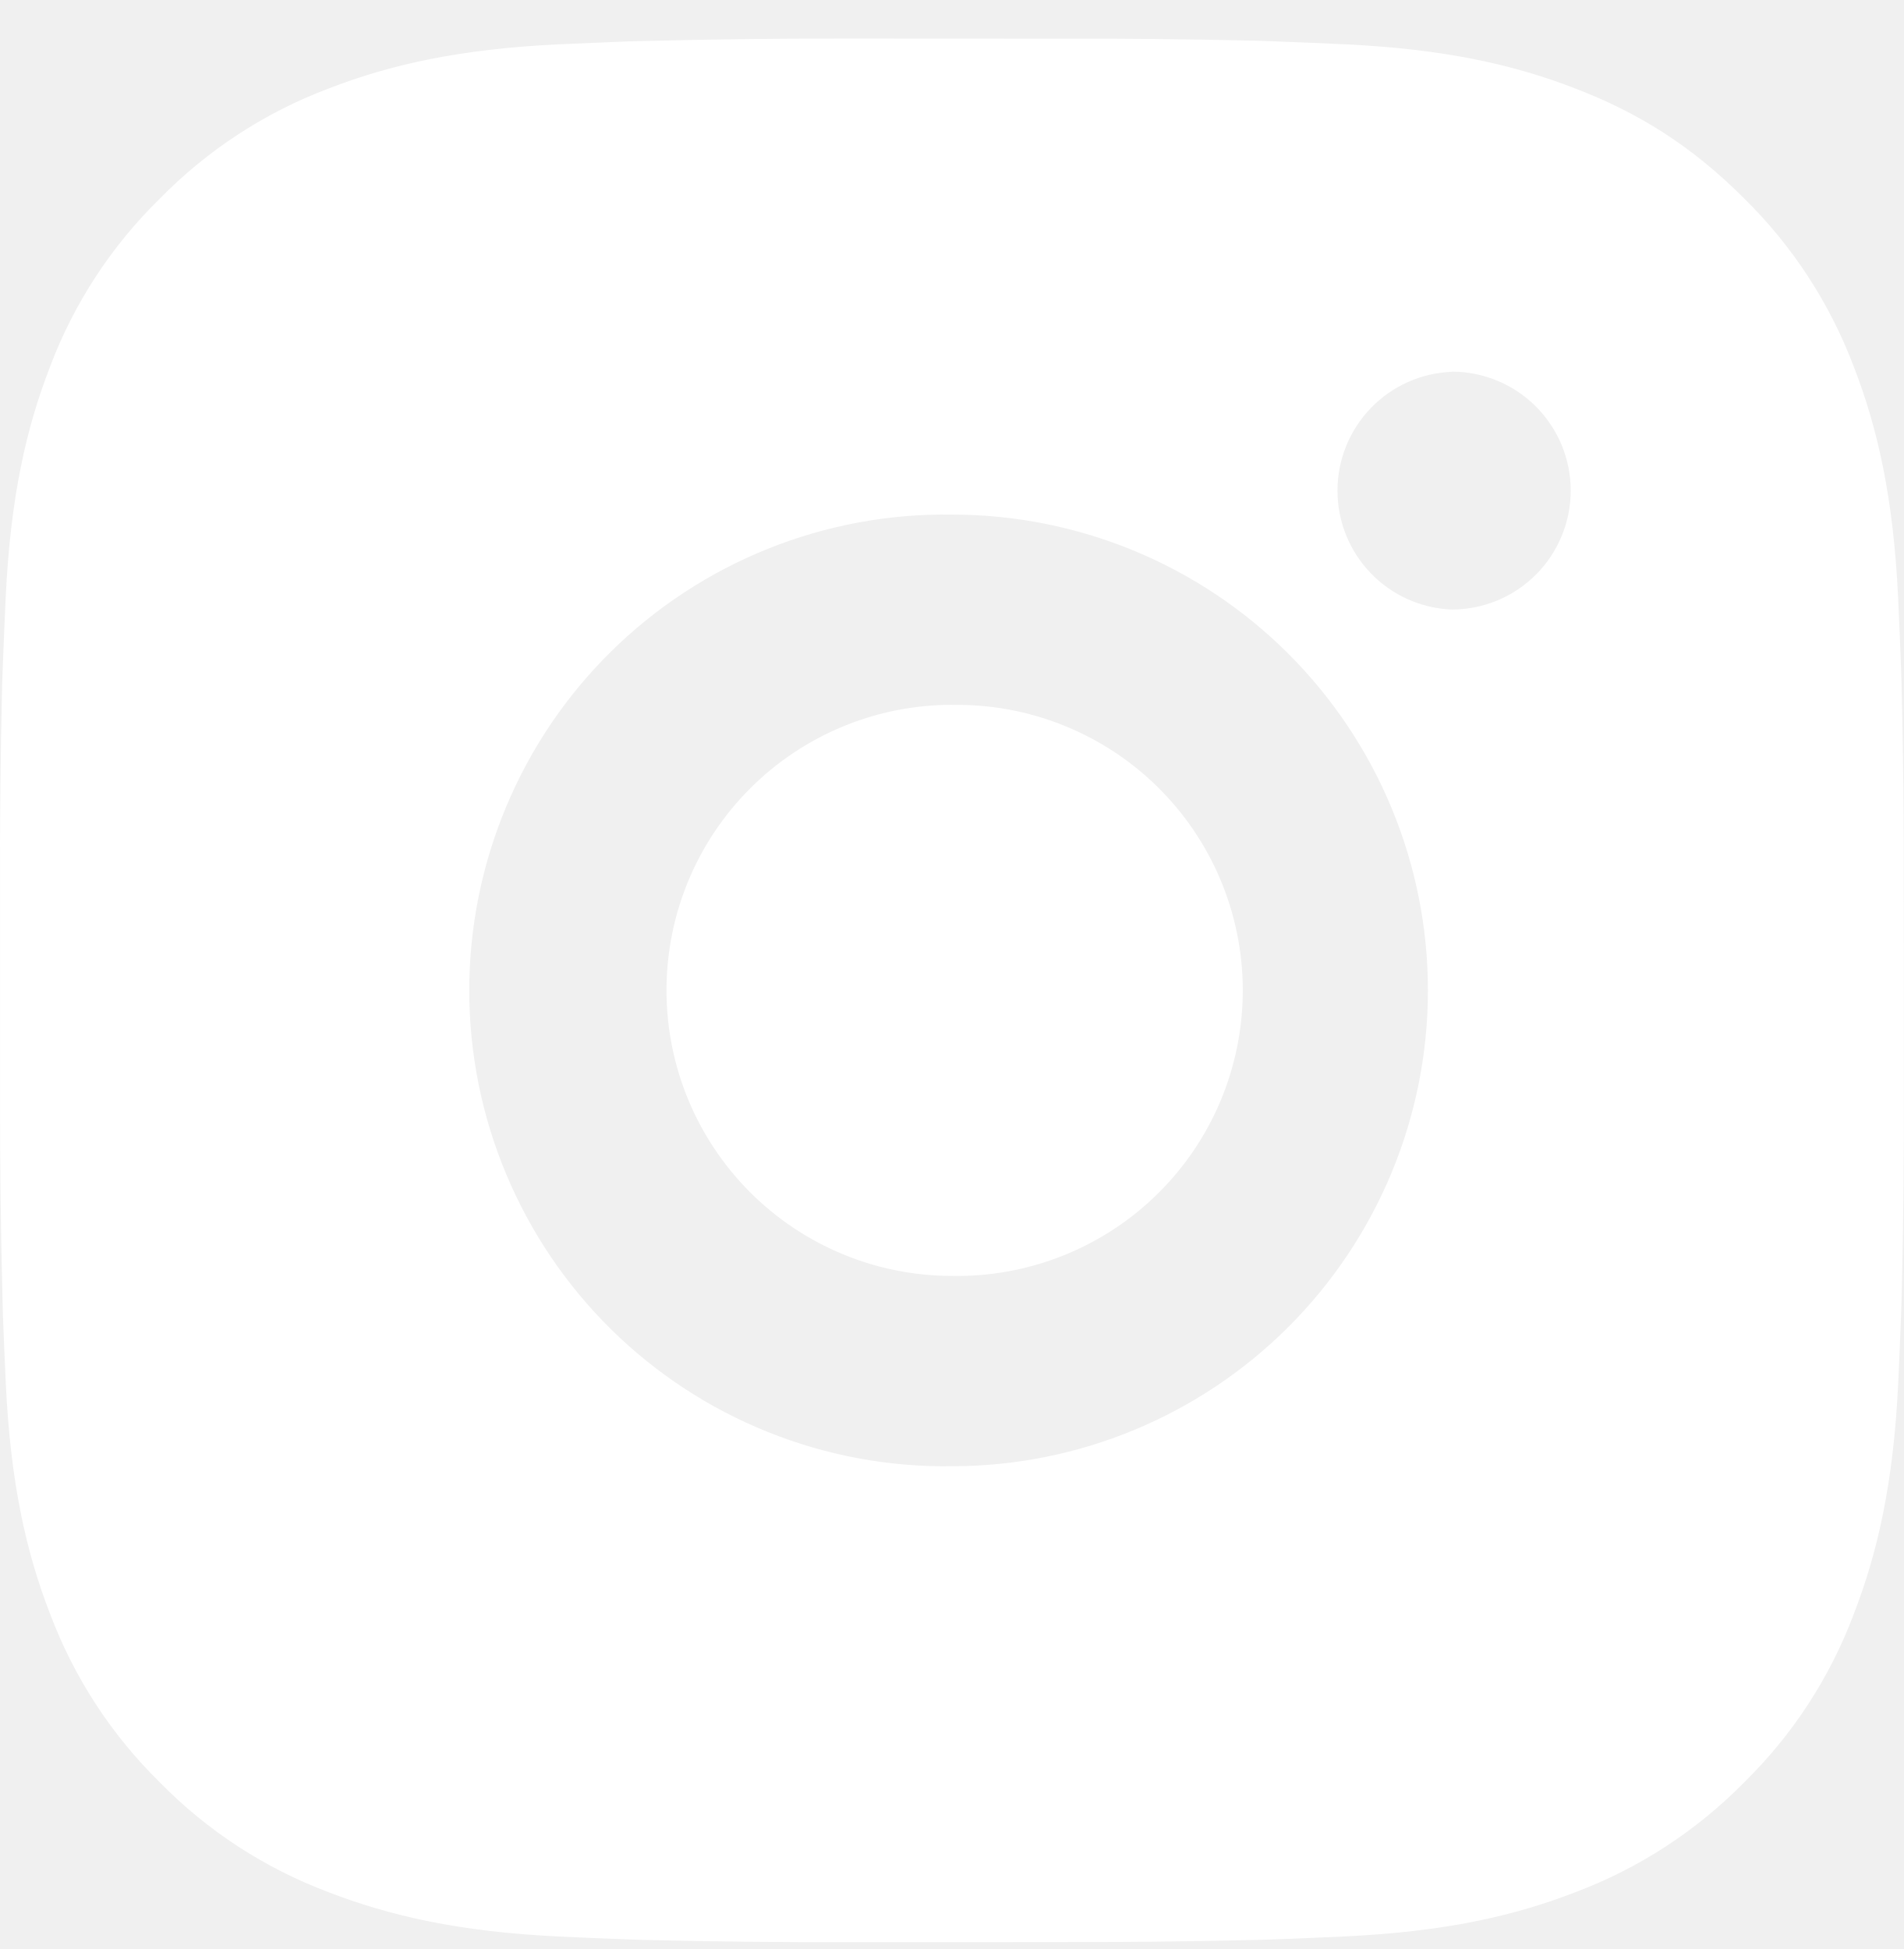
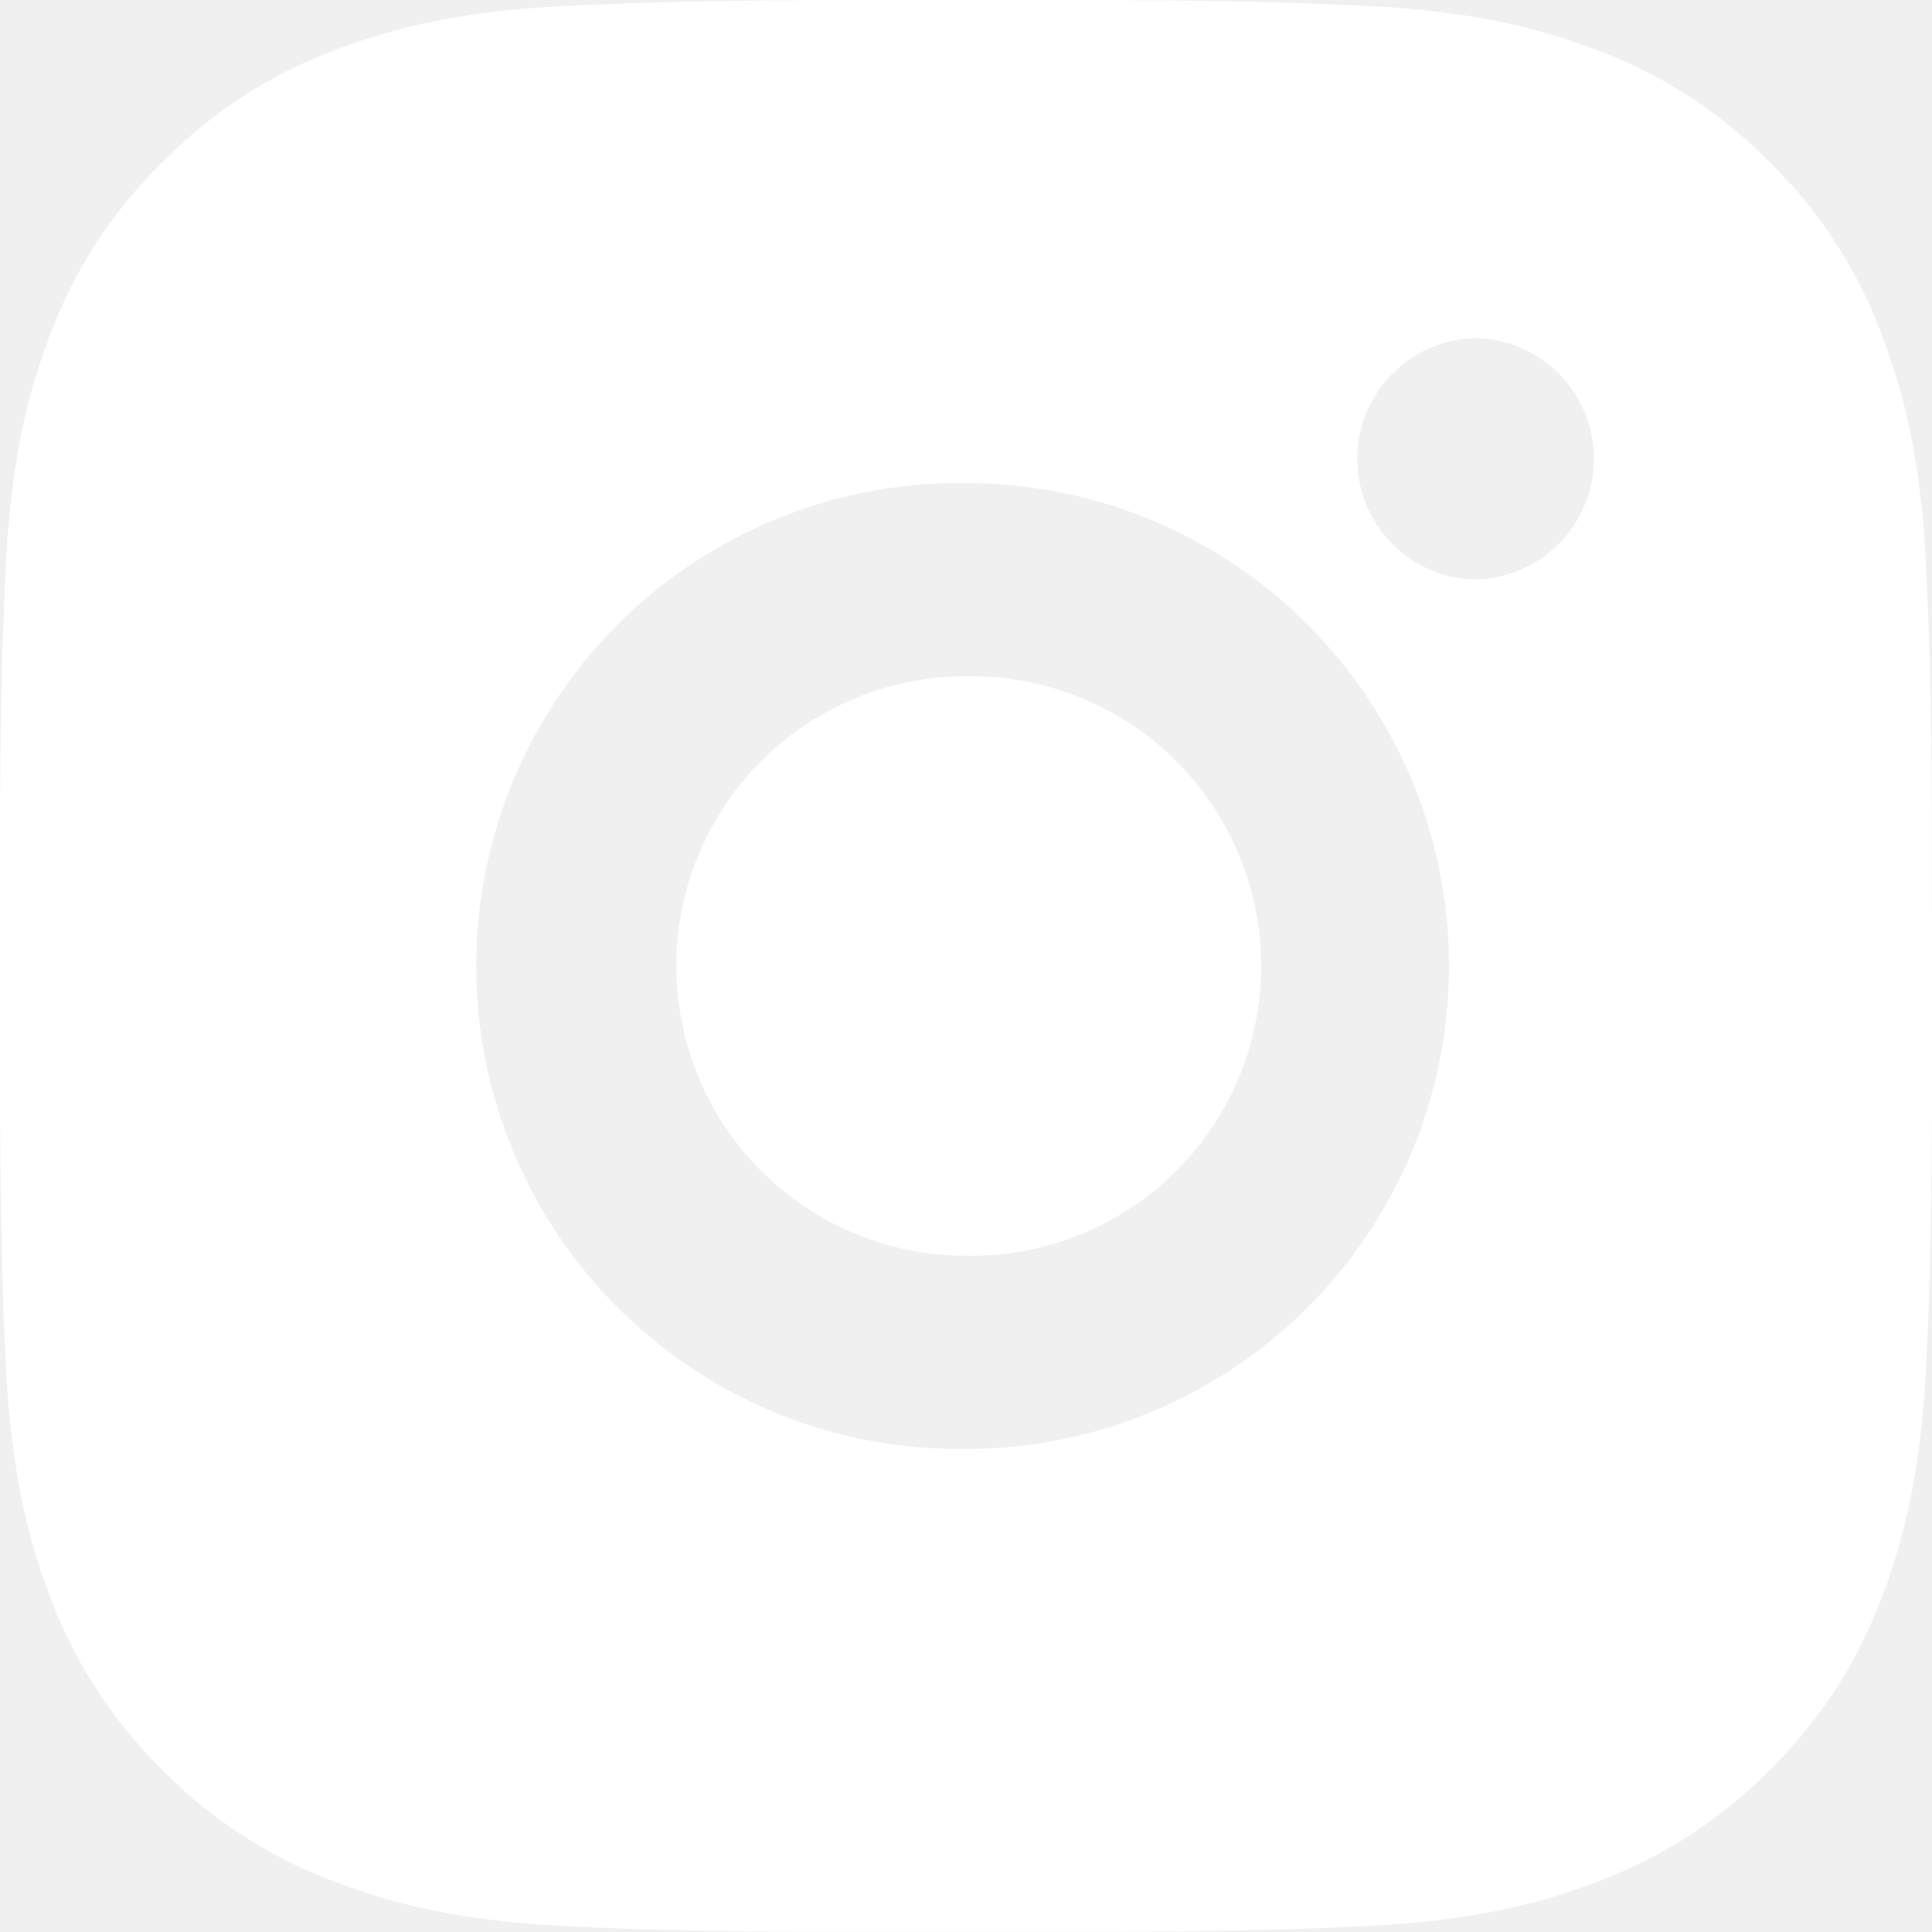
- <svg xmlns="http://www.w3.org/2000/svg" width="42" height="43" viewBox="0 0 42 43" fill="none">
-   <path d="M23.159 0.853C24.691 0.847 26.224 0.863 27.756 0.899L28.163 0.914C28.633 0.931 29.097 0.952 29.658 0.977C31.892 1.082 33.417 1.435 34.755 1.954C36.14 2.487 37.308 3.209 38.475 4.377C39.543 5.426 40.369 6.695 40.897 8.096C41.415 9.433 41.768 10.96 41.873 13.194C41.898 13.753 41.919 14.219 41.936 14.689L41.949 15.097C41.986 16.628 42.002 18.16 41.997 19.691L41.999 21.258V24.009C42.004 25.541 41.988 27.073 41.951 28.605L41.938 29.013C41.921 29.483 41.9 29.947 41.875 30.508C41.77 32.742 41.413 34.267 40.897 35.604C40.371 37.007 39.544 38.277 38.475 39.325C37.425 40.393 36.156 41.219 34.755 41.746C33.417 42.265 31.892 42.618 29.658 42.723C29.097 42.748 28.633 42.769 28.163 42.786L27.756 42.799C26.224 42.836 24.691 42.852 23.159 42.847L21.592 42.849H18.844C17.311 42.854 15.779 42.838 14.247 42.801L13.839 42.788C13.341 42.77 12.843 42.749 12.344 42.725C10.11 42.62 8.586 42.263 7.246 41.746C5.845 41.22 4.575 40.394 3.527 39.325C2.458 38.276 1.631 37.006 1.104 35.604C0.585 34.267 0.232 32.742 0.127 30.508C0.104 30.01 0.083 29.511 0.064 29.013L0.054 28.605C0.015 27.073 -0.003 25.541 0.001 24.009V19.691C-0.005 18.16 0.011 16.628 0.047 15.097L0.062 14.689C0.079 14.219 0.1 13.753 0.125 13.194C0.23 10.958 0.583 9.435 1.102 8.096C1.629 6.694 2.458 5.426 3.529 4.379C4.577 3.31 5.845 2.482 7.246 1.954C8.586 1.435 10.108 1.082 12.344 0.977L13.839 0.914L14.247 0.904C15.778 0.865 17.31 0.847 18.841 0.851L23.159 0.853ZM21 11.353C19.609 11.333 18.228 11.59 16.937 12.109C15.646 12.627 14.471 13.398 13.48 14.374C12.489 15.351 11.703 16.515 11.166 17.799C10.629 19.082 10.352 20.46 10.352 21.851C10.352 23.242 10.629 24.62 11.166 25.903C11.703 27.187 12.489 28.351 13.48 29.328C14.471 30.305 15.646 31.075 16.937 31.593C18.228 32.112 19.609 32.369 21 32.349C23.785 32.349 26.455 31.243 28.424 29.274C30.393 27.305 31.5 24.635 31.5 21.85C31.5 19.065 30.393 16.395 28.424 14.426C26.455 12.457 23.785 11.353 21 11.353ZM21 15.552C21.837 15.537 22.669 15.688 23.446 15.998C24.224 16.308 24.932 16.769 25.529 17.355C26.127 17.942 26.601 18.641 26.925 19.413C27.249 20.184 27.416 21.013 27.416 21.85C27.416 22.687 27.249 23.516 26.926 24.287C26.602 25.059 26.128 25.759 25.531 26.345C24.934 26.932 24.226 27.393 23.448 27.703C22.671 28.013 21.839 28.165 21.002 28.15C19.331 28.15 17.729 27.486 16.548 26.305C15.366 25.123 14.703 23.521 14.703 21.85C14.703 20.179 15.366 18.577 16.548 17.395C17.729 16.214 19.331 15.55 21.002 15.55L21 15.552ZM32.025 8.203C31.347 8.23 30.706 8.518 30.237 9.007C29.767 9.496 29.505 10.148 29.505 10.826C29.505 11.504 29.767 12.155 30.237 12.644C30.706 13.133 31.347 13.421 32.025 13.448C32.721 13.448 33.388 13.172 33.881 12.68C34.373 12.187 34.65 11.52 34.65 10.823C34.65 10.127 34.373 9.46 33.881 8.967C33.388 8.475 32.721 8.199 32.025 8.199V8.203Z" fill="white" />
+ <svg xmlns="http://www.w3.org/2000/svg" width="42" height="42" viewBox="0 0 42 42" fill="none">
+   <path id="Vector" d="M23.159 0.003C24.691 -0.003 26.224 0.012 27.756 0.049L28.163 0.063C28.633 0.08 29.097 0.101 29.658 0.126C31.892 0.231 33.417 0.584 34.755 1.103C36.14 1.636 37.308 2.359 38.475 3.526C39.543 4.575 40.369 5.844 40.897 7.245C41.415 8.583 41.768 10.109 41.873 12.344C41.898 12.902 41.919 13.368 41.936 13.839L41.949 14.246C41.986 15.777 42.002 17.309 41.997 18.841L41.999 20.407V23.158C42.004 24.691 41.988 26.223 41.951 27.755L41.938 28.162C41.921 28.633 41.9 29.097 41.875 29.657C41.77 31.892 41.413 33.416 40.897 34.754C40.371 36.156 39.544 37.426 38.475 38.475C37.425 39.542 36.156 40.368 34.755 40.896C33.417 41.415 31.892 41.767 29.658 41.872C29.097 41.898 28.633 41.919 28.163 41.935L27.756 41.948C26.224 41.985 24.691 42.001 23.159 41.996L21.592 41.998H18.844C17.311 42.004 15.779 41.987 14.247 41.95L13.839 41.938C13.341 41.919 12.843 41.898 12.344 41.874C10.11 41.77 8.586 41.413 7.246 40.896C5.845 40.37 4.575 39.543 3.527 38.475C2.458 37.425 1.631 36.156 1.104 34.754C0.585 33.416 0.232 31.892 0.127 29.657C0.104 29.159 0.083 28.661 0.064 28.162L0.054 27.755C0.015 26.223 -0.003 24.691 0.001 23.158V18.841C-0.005 17.309 0.011 15.777 0.047 14.246L0.062 13.839C0.079 13.368 0.1 12.902 0.125 12.344C0.23 10.107 0.583 8.585 1.102 7.245C1.629 5.844 2.458 4.575 3.529 3.528C4.577 2.459 5.845 1.631 7.246 1.103C8.586 0.584 10.108 0.231 12.344 0.126L13.839 0.063L14.247 0.053C15.778 0.014 17.31 -0.003 18.841 0L23.159 0.003ZM21 10.502C19.609 10.482 18.228 10.739 16.937 11.258C15.646 11.777 14.471 12.547 13.48 13.524C12.489 14.501 11.703 15.665 11.166 16.948C10.629 18.232 10.352 19.609 10.352 21C10.352 22.392 10.629 23.769 11.166 25.053C11.703 26.336 12.489 27.5 13.48 28.477C14.471 29.454 15.646 30.224 16.937 30.743C18.228 31.262 19.609 31.519 21 31.499C23.785 31.499 26.455 30.393 28.424 28.424C30.393 26.455 31.5 23.784 31.5 20.999C31.5 18.215 30.393 15.544 28.424 13.575C26.455 11.606 23.785 10.502 21 10.502ZM21 14.702C21.837 14.686 22.669 14.838 23.446 15.148C24.224 15.457 24.932 15.918 25.529 16.505C26.127 17.091 26.601 17.79 26.925 18.562C27.249 19.334 27.416 20.162 27.416 20.999C27.416 21.836 27.249 22.665 26.926 23.437C26.602 24.209 26.128 24.908 25.531 25.495C24.934 26.081 24.226 26.543 23.448 26.853C22.671 27.163 21.839 27.314 21.002 27.299C19.331 27.299 17.729 26.635 16.548 25.454C15.366 24.273 14.703 22.67 14.703 20.999C14.703 19.329 15.366 17.726 16.548 16.545C17.729 15.364 19.331 14.7 21.002 14.7L21 14.702ZM32.025 7.352C31.347 7.379 30.706 7.668 30.237 8.156C29.767 8.645 29.505 9.297 29.505 9.975C29.505 10.653 29.767 11.305 30.237 11.794C30.706 12.283 31.347 12.571 32.025 12.598C32.721 12.598 33.388 12.321 33.881 11.829C34.373 11.337 34.65 10.669 34.65 9.973C34.65 9.277 34.373 8.609 33.881 8.117C33.388 7.625 32.721 7.348 32.025 7.348V7.352Z" fill="white" />
</svg>
